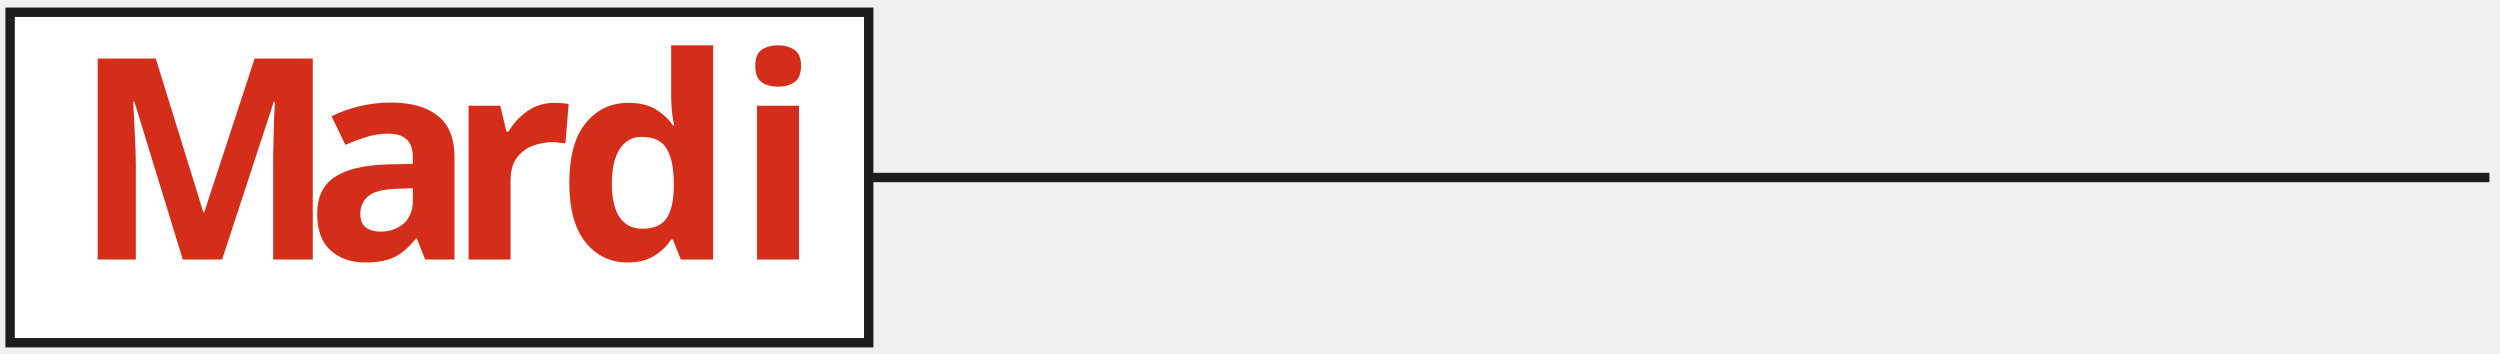
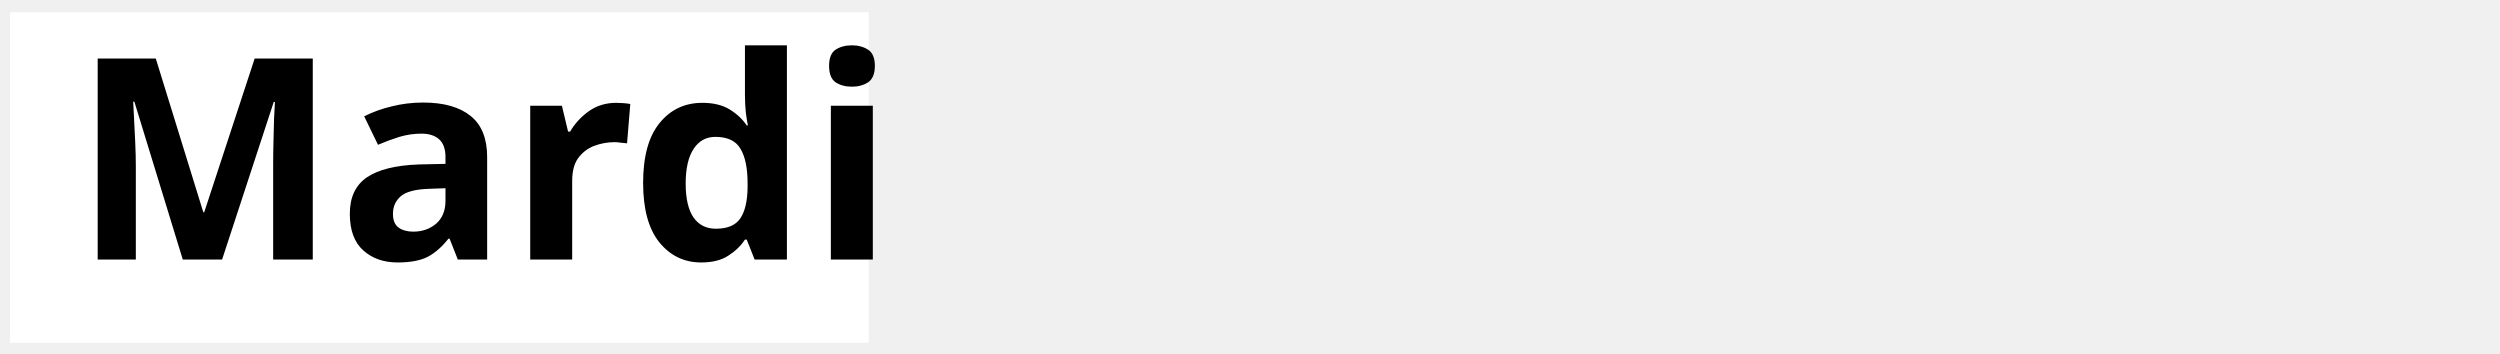
<svg xmlns="http://www.w3.org/2000/svg" id="Calque_1" width="46.958mm" height="6.641mm" version="1.1" viewBox="0 0 133.108 18.826">
  <g>
-     <line x1="28.252" y1="9.451" x2="132.551" y2="9.451" fill="none" stroke="#1d1d1b" stroke-miterlimit="10" stroke-width=".5" />
-     <rect x=".533" y=".652" width="45.719" height="17.597" fill="#fff" stroke="#1d1d1b" stroke-miterlimit="10" stroke-width=".5" />
+     <line x1="28.252" y1="9.451" x2="132.551" y2="9.451" fill="none" stroke="cmyk(0%, 0%, 0%, 100%)" stroke-miterlimit="10" stroke-width=".5" />
+     <rect x=".533" y=".652" width="45.719" height="17.597" fill="#fff" stroke="cmyk(0%, 0%, 0%, 100%)" stroke-miterlimit="10" stroke-width=".5" />
  </g>
-   <text transform="translate(3.8528 13.819)" fill="#d42e1a" font-family="UtopiaStd-SemiboldDisp, 'Utopia Std'" font-size="15" font-weight="600">
-     <tspan x="0" y="0" letter-spacing="-.013em">M</tspan>
-     <tspan x="12.405" y="0">a</tspan>
-     <tspan x="19.92" y="0" letter-spacing="-.005em">r</tspan>
-     <tspan x="25.785" y="0">di</tspan>
-   </text>
+   <text transform="translate(3.8528 13.819)" fill="cmyk(0%, 91%, 94%, 10%)" stroke="cmyk(0%, 91%, 94%, 10%)" stroke-width="0.3" font-family="utopiastd" font-size="15" font-weight="600">Mardi</text>
</svg>
